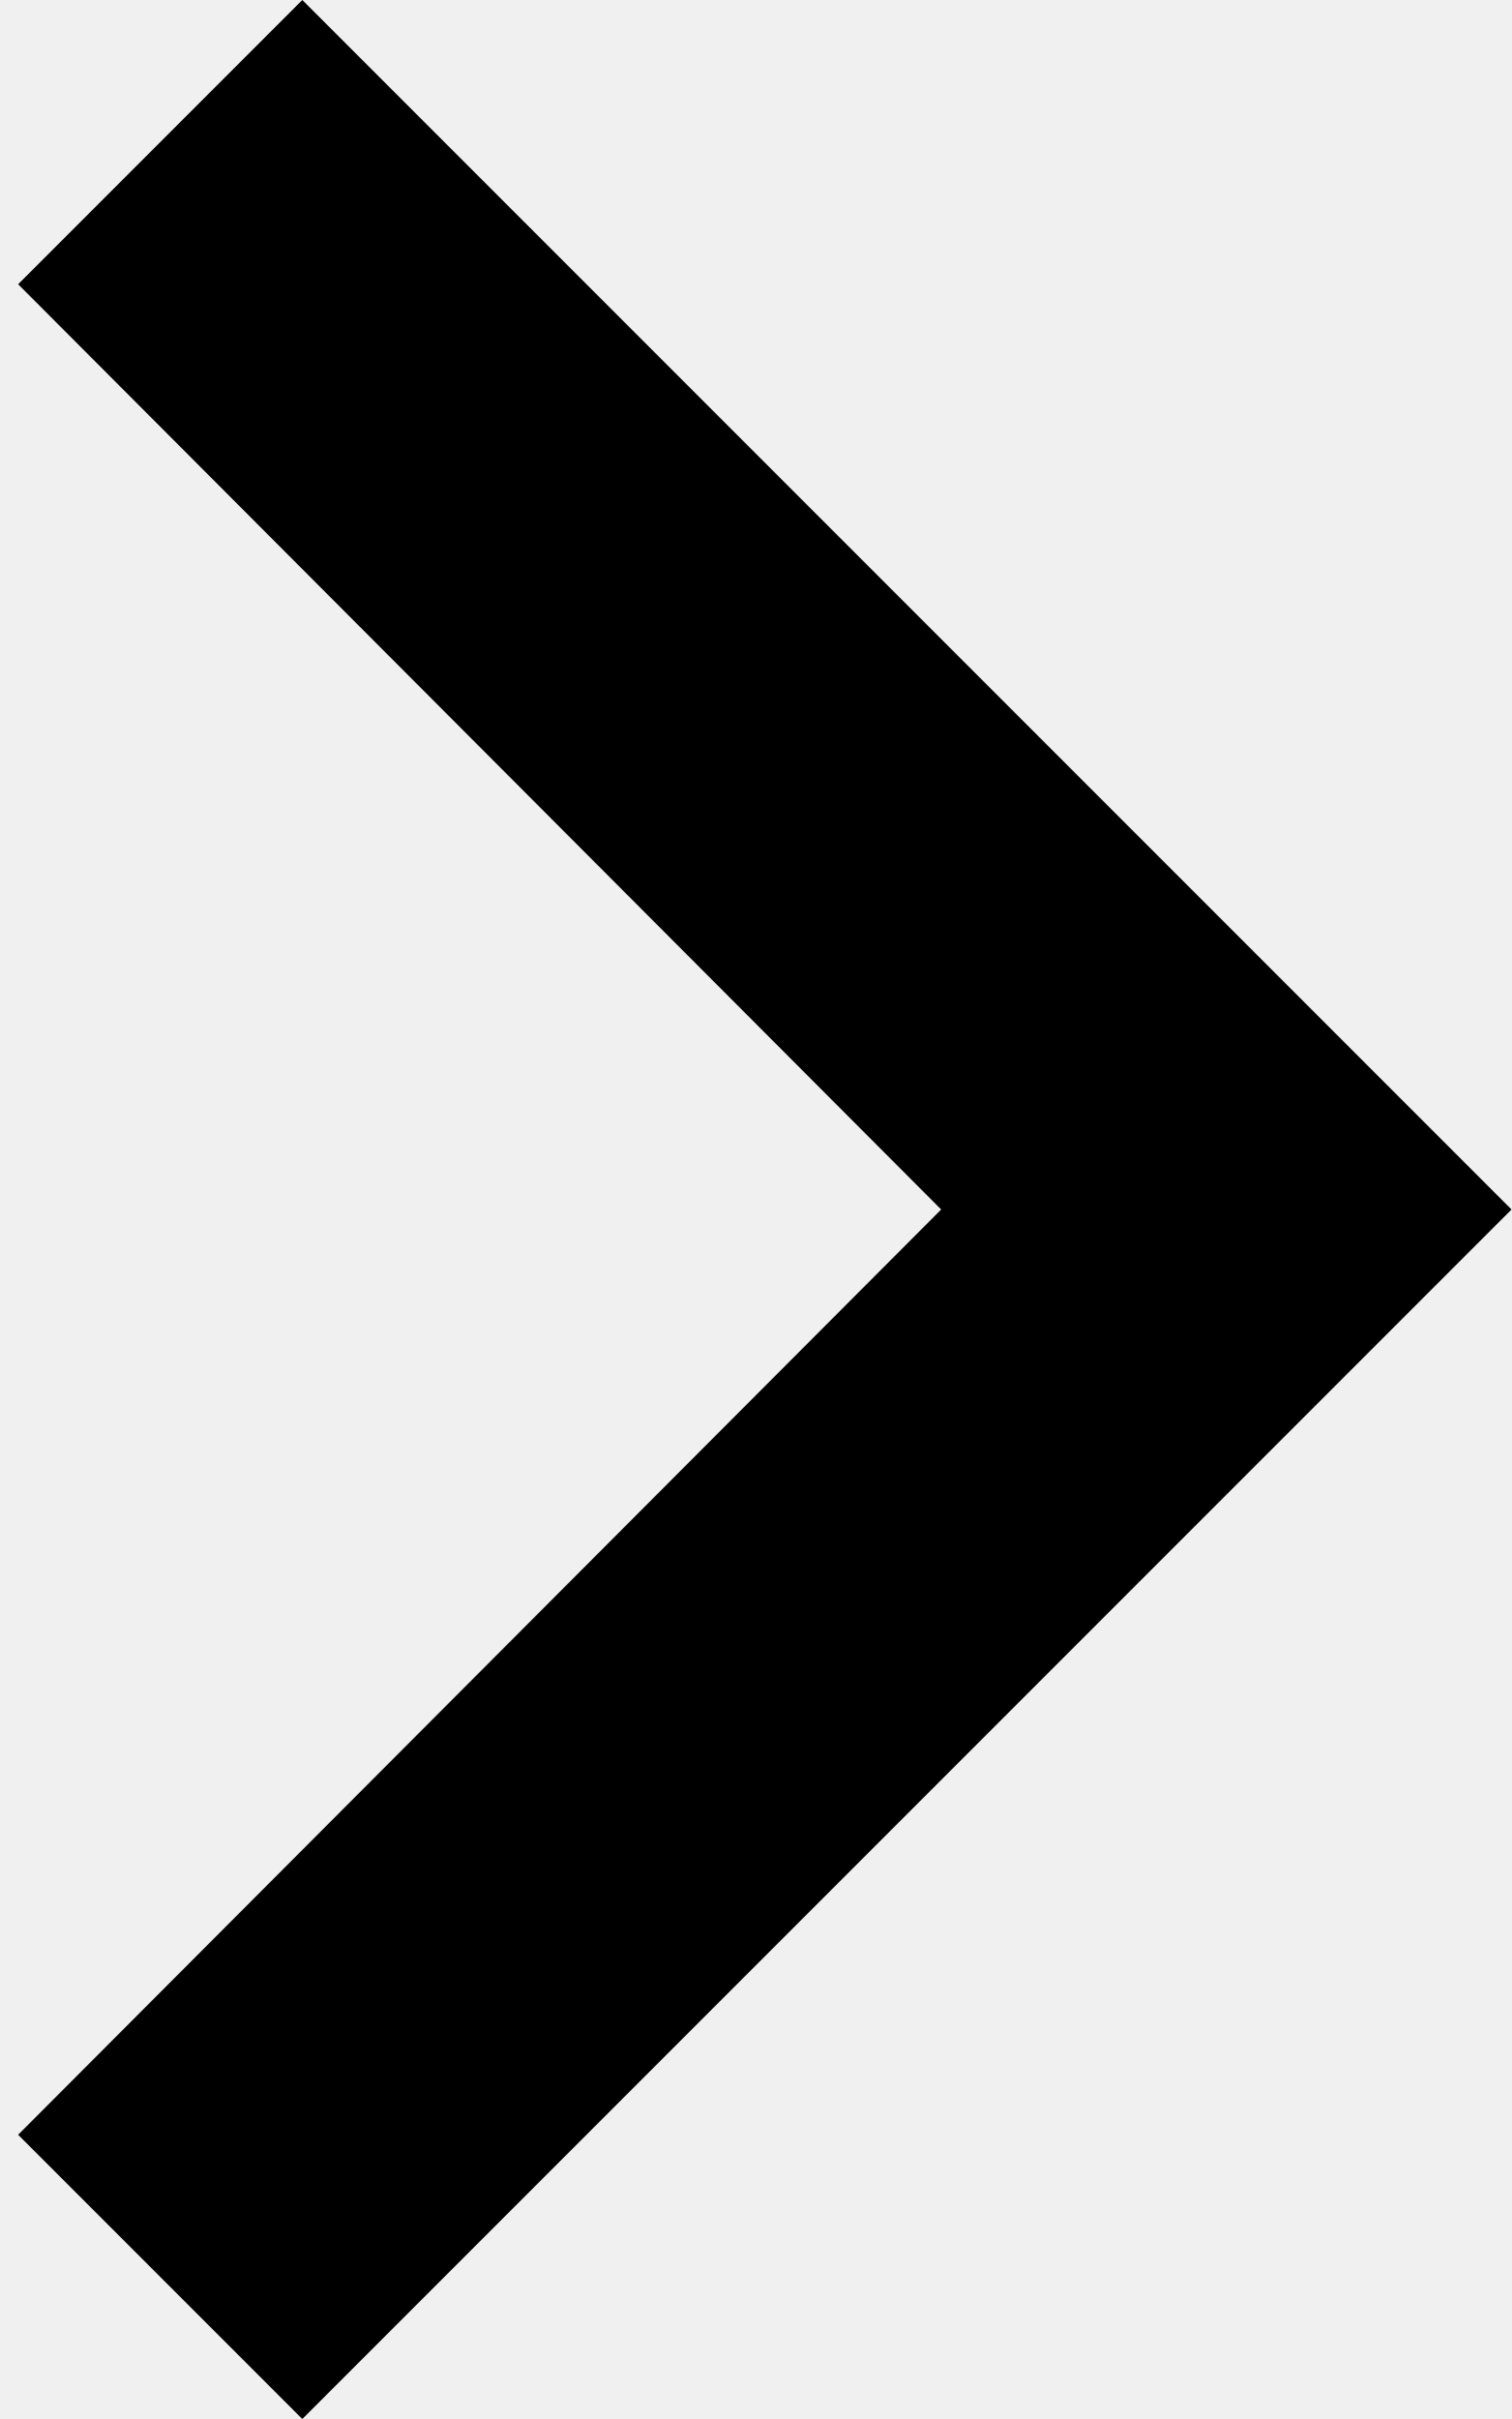
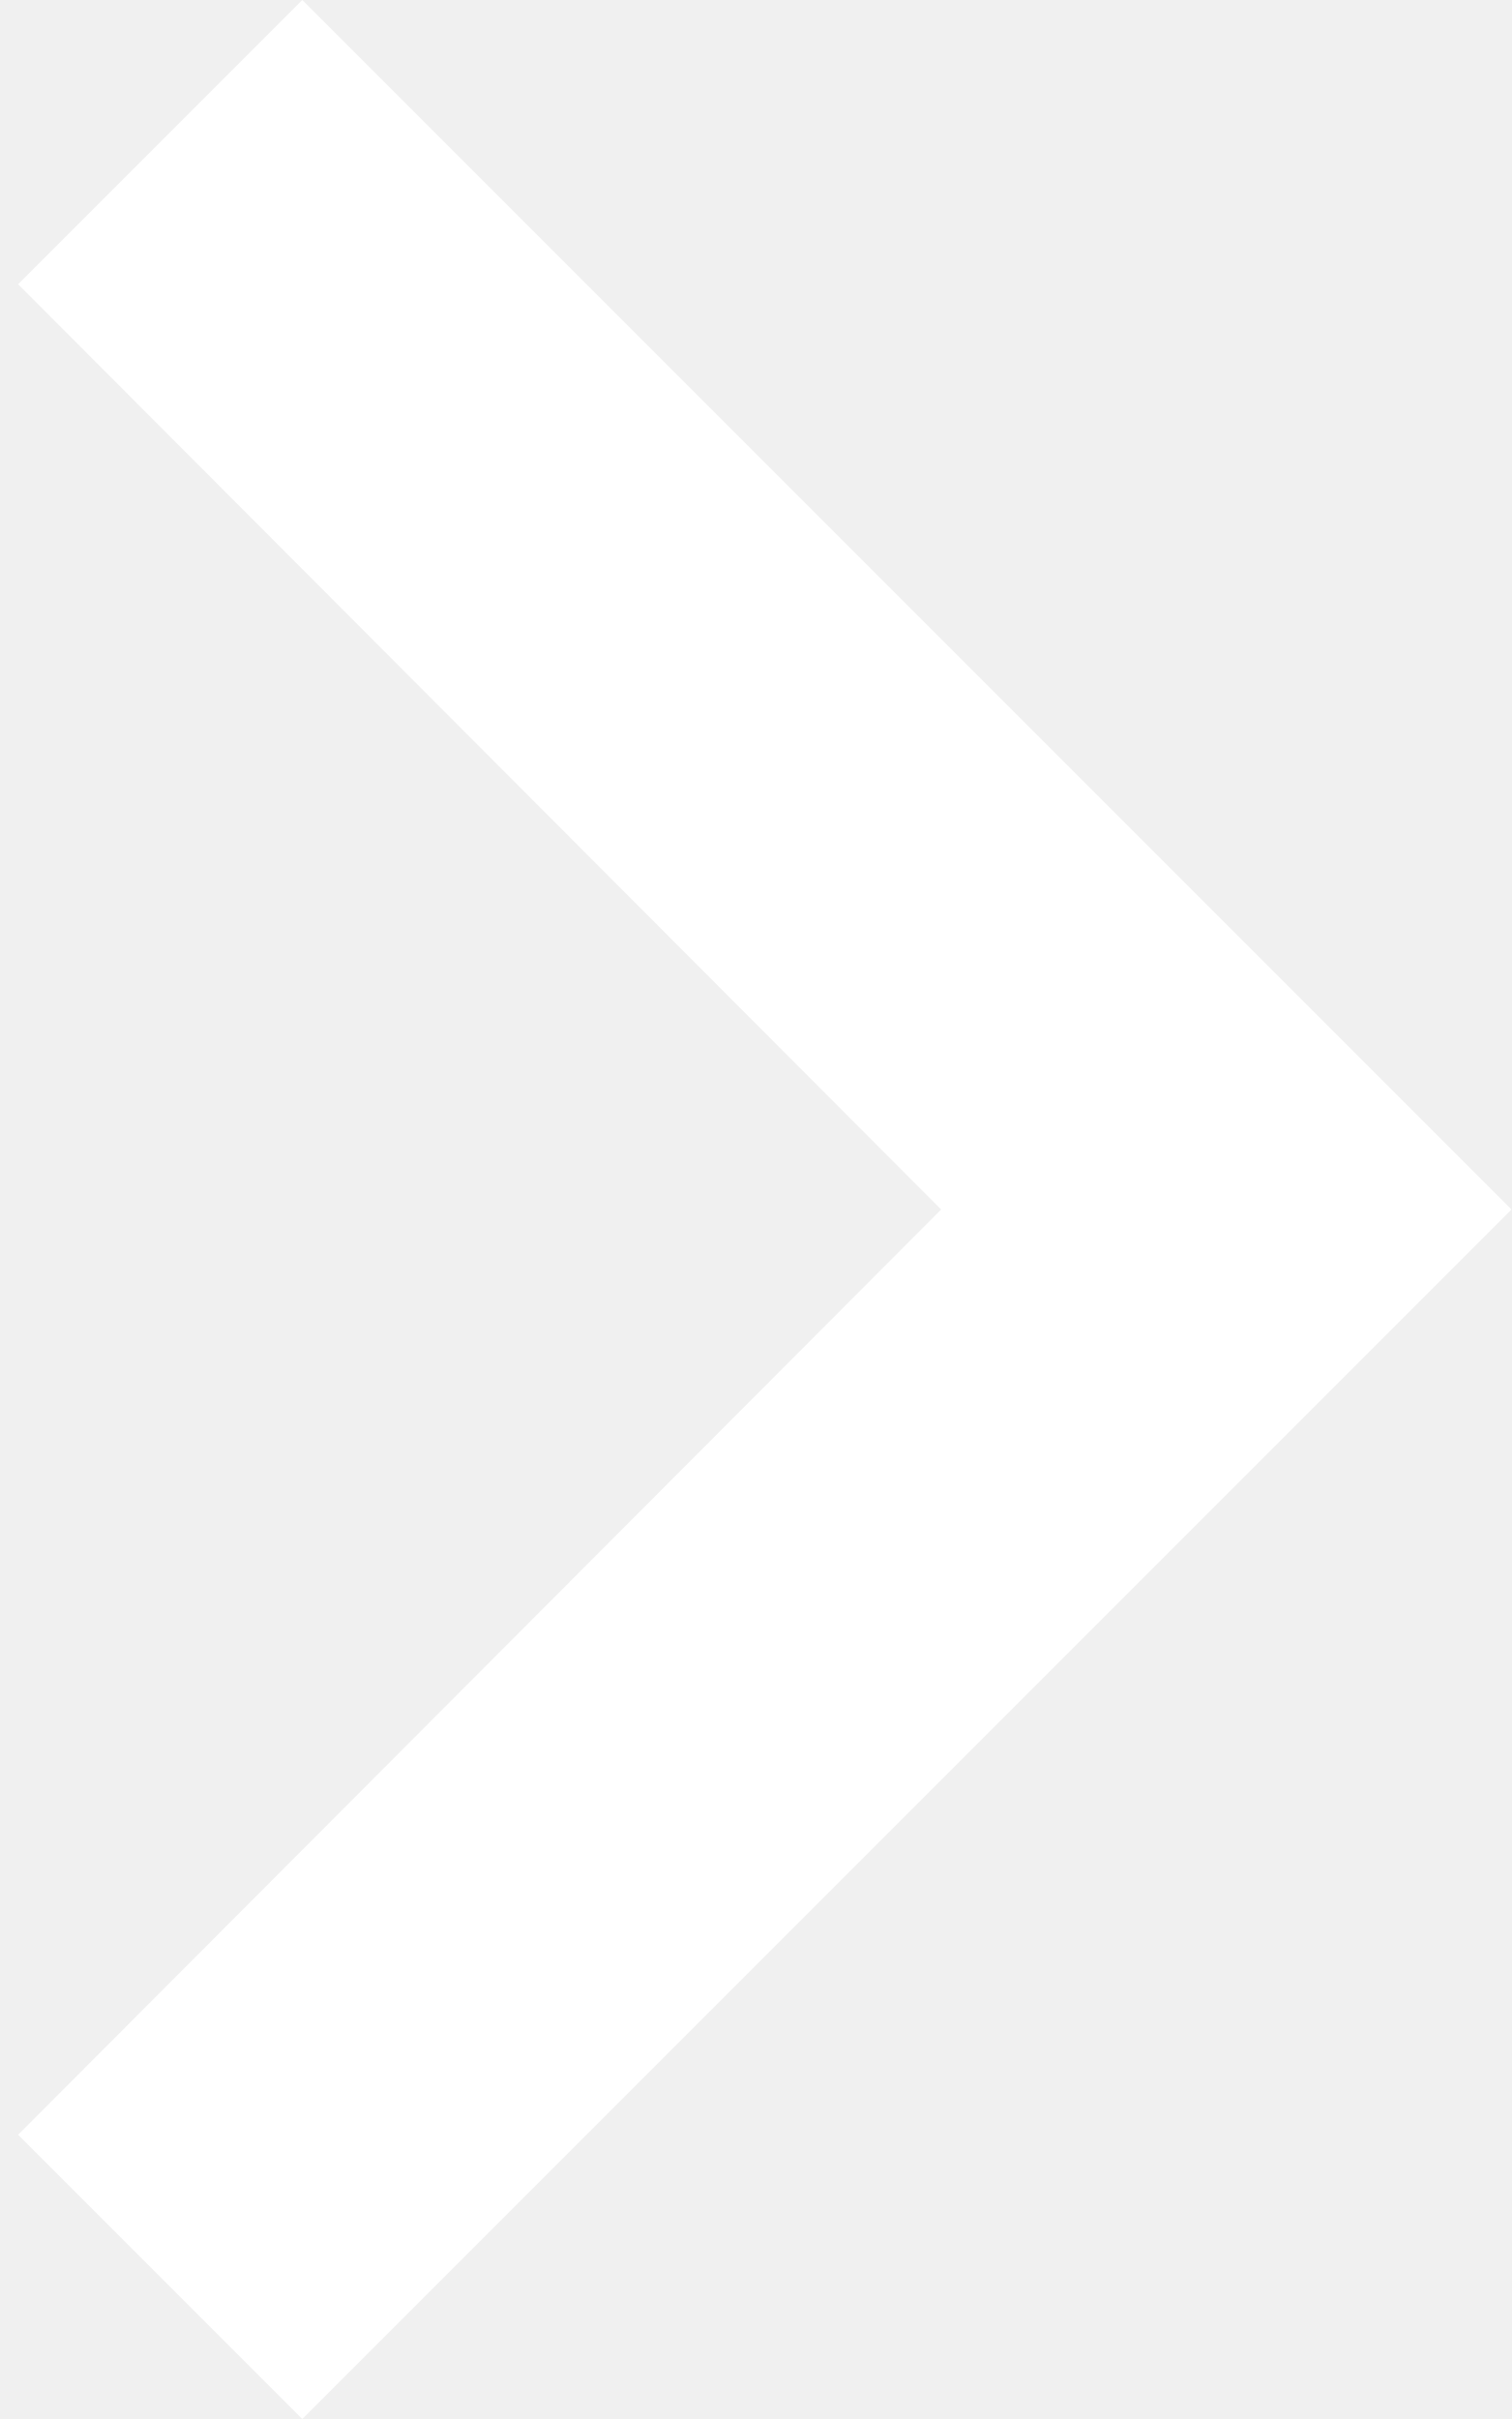
<svg xmlns="http://www.w3.org/2000/svg" width="30" height="48" viewBox="0 0 30 48" fill="none" style="transform=rotate(90deg)">
-   <path d="M0.36 5.64L18.68 24L0.36 42.36L6 48L30 24L6 3.88195e-06L0.36 5.64Z" fill="#000" />
+   <path d="M0.36 5.64L18.68 24L0.36 42.36L6 48L30 24L6 3.88195e-06L0.36 5.64Z" fill="#fff" />
</svg>
